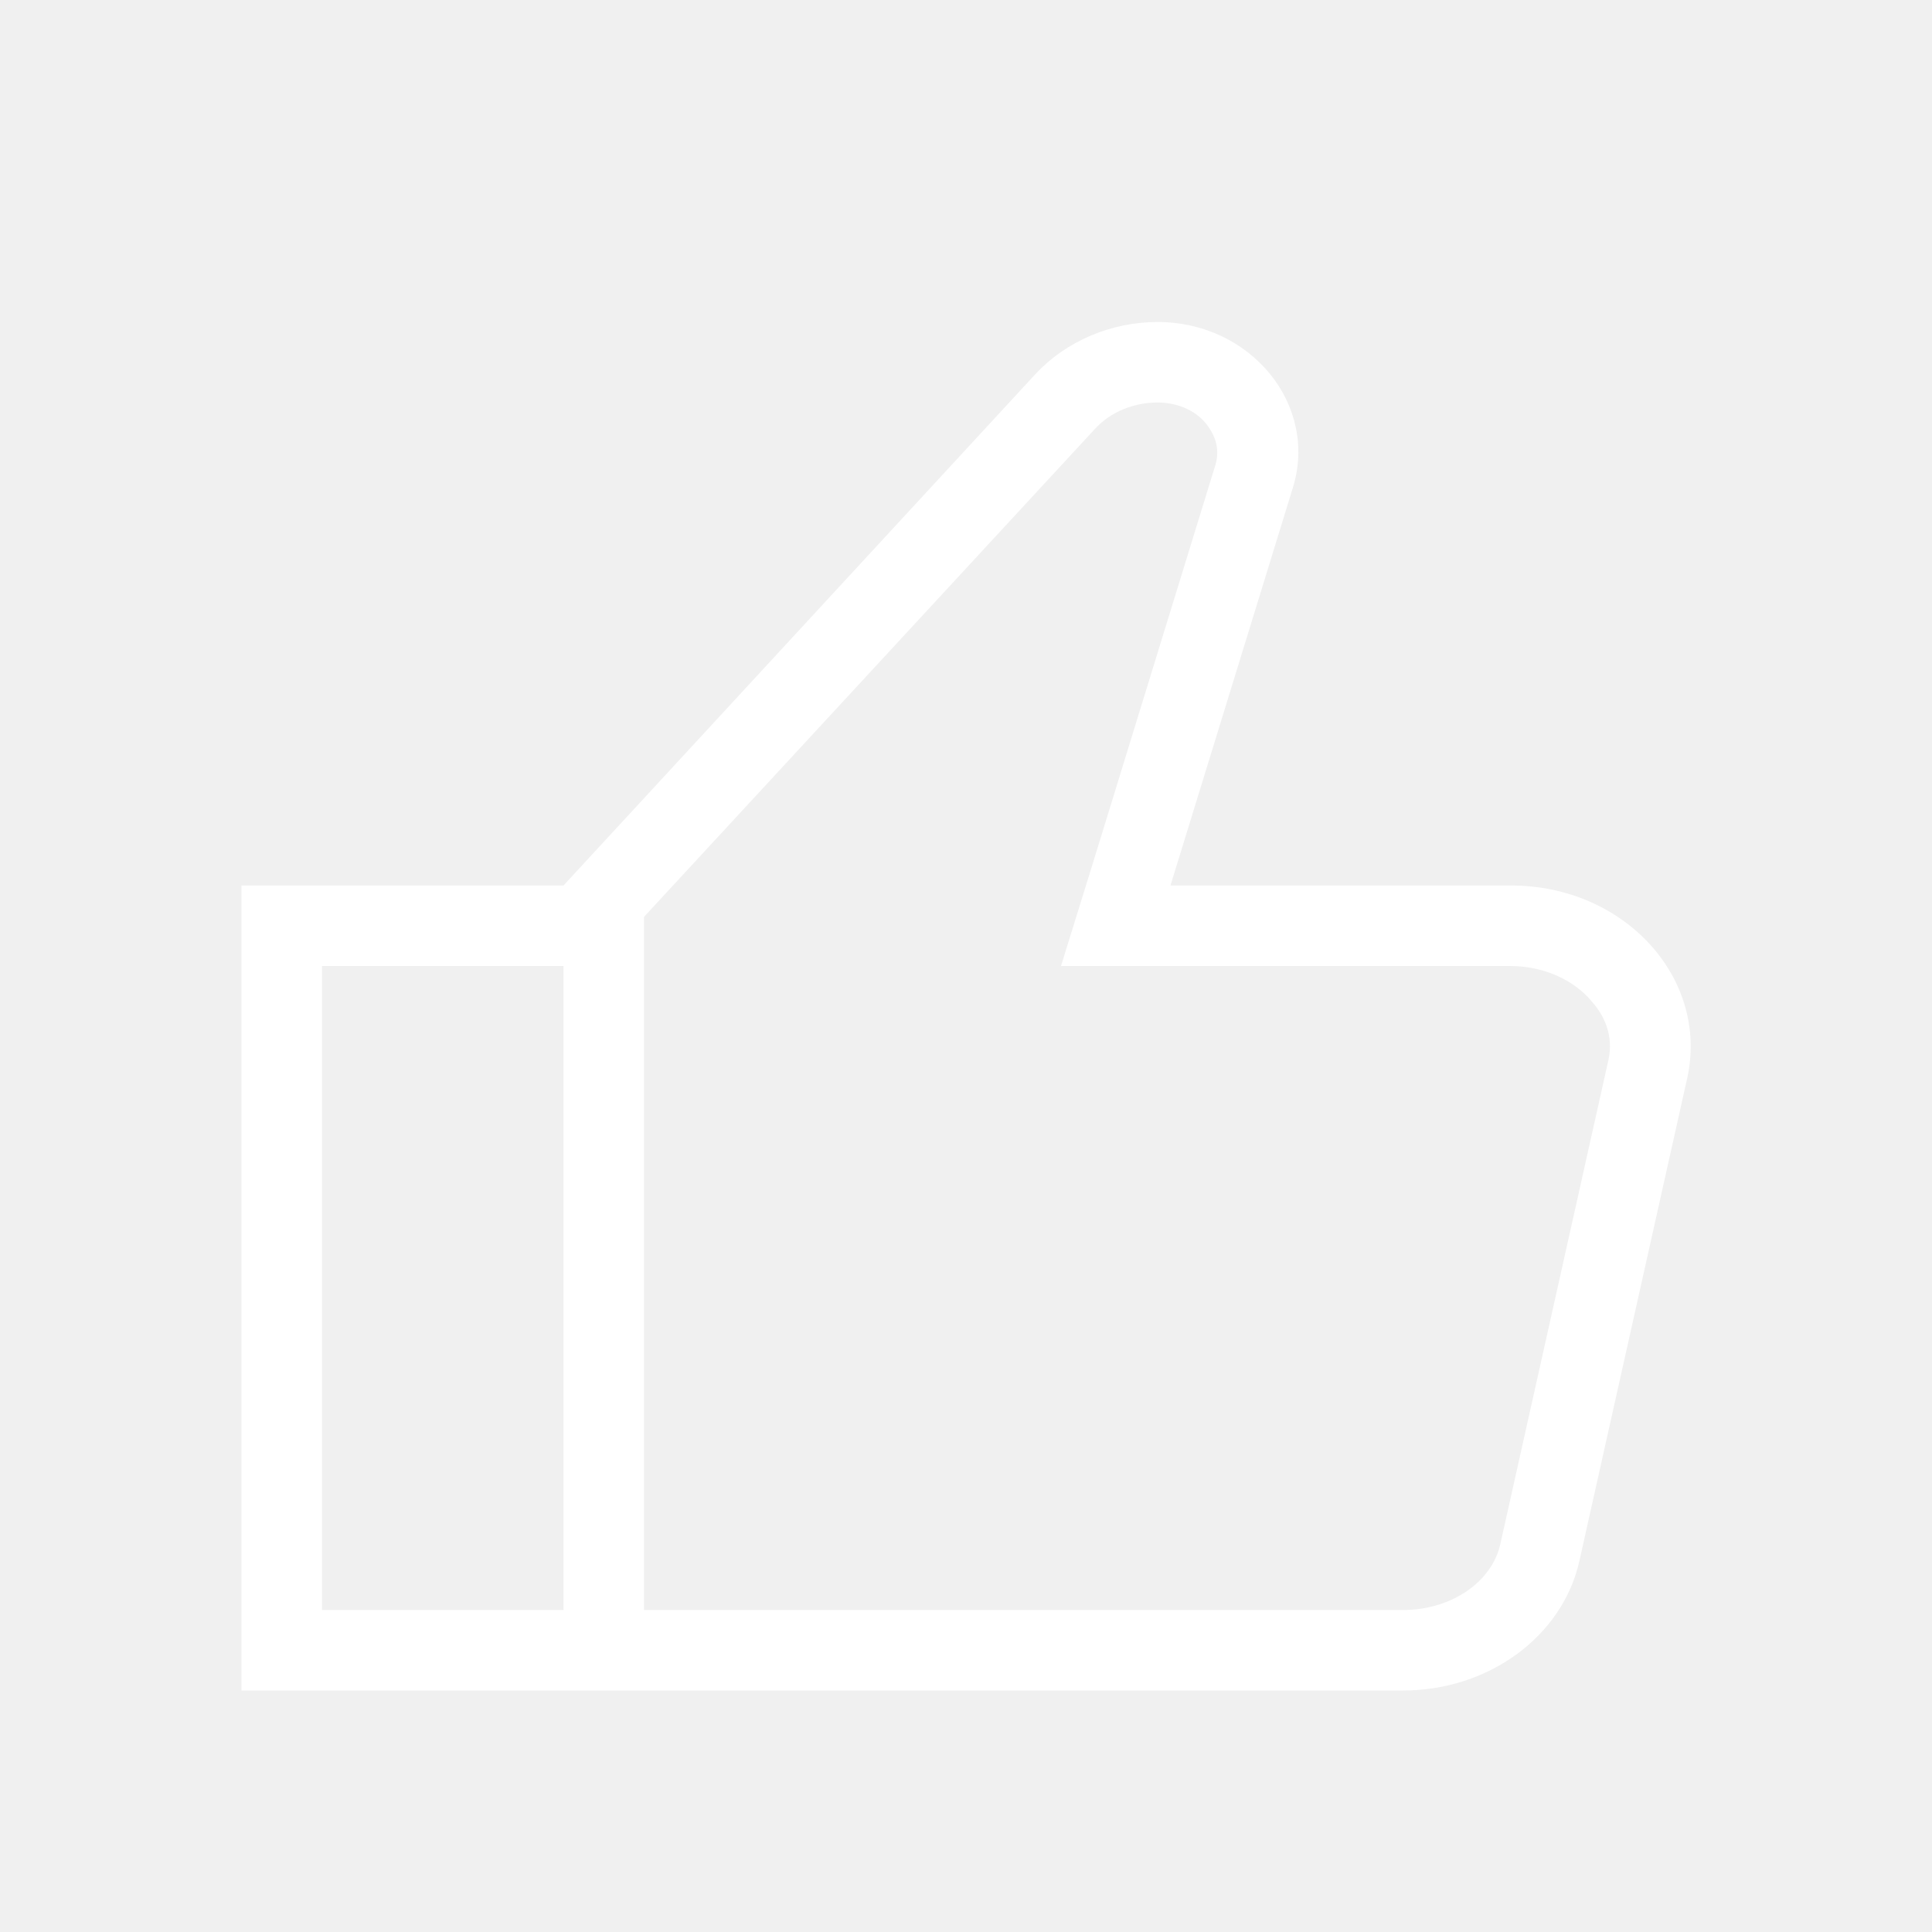
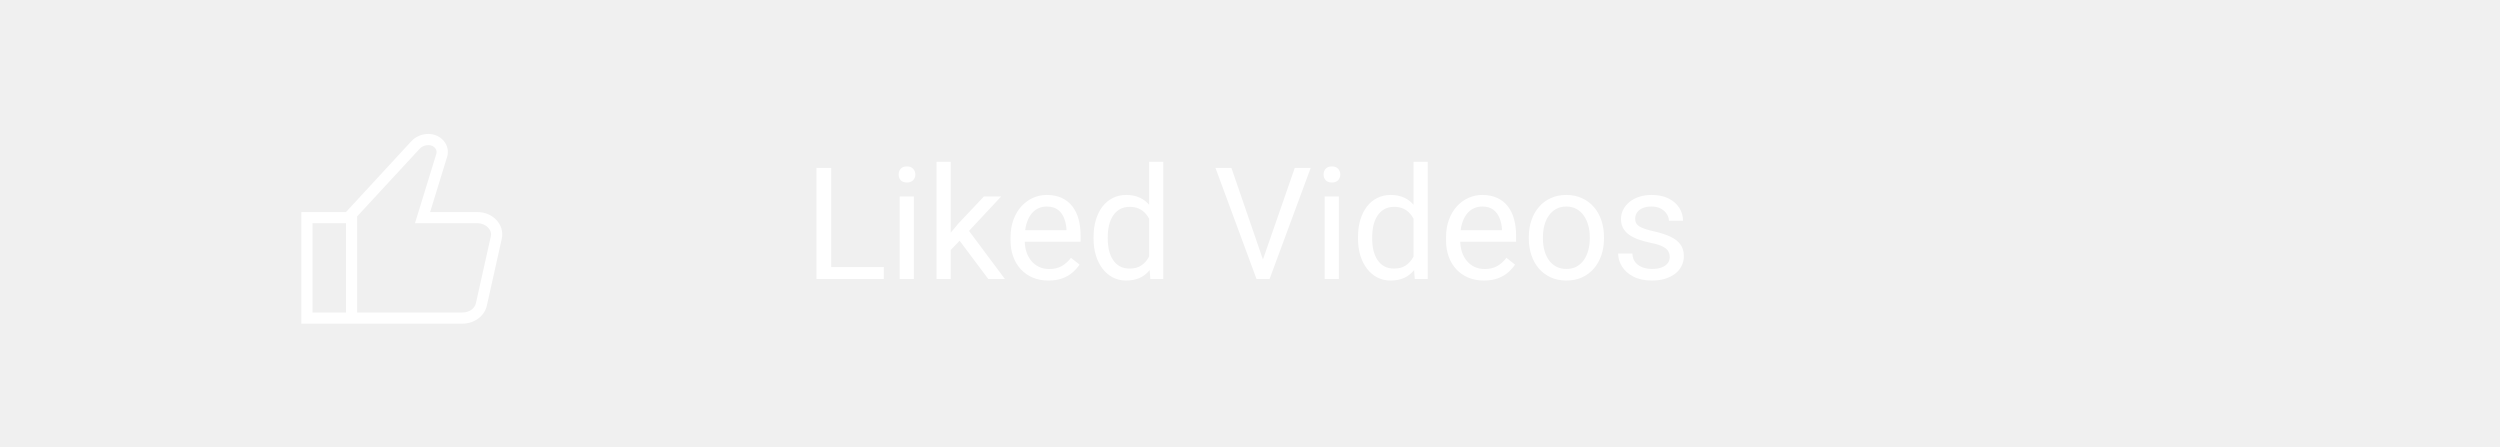
- <svg xmlns="http://www.w3.org/2000/svg" width="24" height="24" viewBox="0 0 24 24" fill="none">
-   <g id="liked">
-     <g id="Group">
-       <path id="Vector" d="M18.77 11H14.54L16.06 6.06C16.38 5.03 15.54 4 14.38 4C13.8 4 13.24 4.24 12.86 4.65L7 11H3V21H7H8H17.43C18.49 21 19.41 20.33 19.62 19.39L20.96 13.39C21.23 12.15 20.18 11 18.77 11ZM7 20H4V12H7V20ZM19.98 13.17L18.64 19.17C18.54 19.65 18.03 20 17.43 20H8V11.39L13.6 5.33C13.79 5.12 14.08 5 14.38 5C14.64 5 14.88 5.11 15.01 5.3C15.08 5.4 15.16 5.56 15.1 5.77L13.58 10.71L13.18 12H14.53H18.76C19.17 12 19.56 12.17 19.79 12.46C19.92 12.61 20.05 12.86 19.98 13.17Z" fill="white" />
-     </g>
+ <svg xmlns="http://www.w3.org/2000/svg" width="224" height="40" viewBox="0 0 224 40" fill="none">
+   <g clip-path="url(#clip0_1142_785)">
+     <path d="M42.77 19H38.54L40.06 14.06C40.38 13.03 39.54 12 38.38 12C37.8 12 37.24 12.24 36.86 12.65L31 19H27V29H31H32H41.43C42.49 29 43.41 28.33 43.62 27.39L44.96 21.39C45.23 20.15 44.18 19 42.77 19ZM31 28H28V20H31V28ZM43.98 21.17L42.64 27.17C42.54 27.65 42.03 28 41.43 28H32V19.39L37.6 13.33C37.79 13.12 38.08 13 38.38 13C38.64 13 38.88 13.11 39.01 13.3C39.08 13.4 39.16 13.56 39.1 13.77L37.58 18.71L37.18 20H38.53H42.76C43.17 20 43.56 20.17 43.79 20.46C43.92 20.61 44.05 20.86 43.98 21.17Z" fill="white" />
  </g>
+   <path d="M79.191 23.927V25H74.215V23.927H79.191ZM74.475 15.047V25H73.155V15.047H74.475ZM81.885 17.604V25H80.613V17.604H81.885ZM80.518 15.642C80.518 15.437 80.579 15.263 80.702 15.122C80.83 14.981 81.017 14.91 81.263 14.91C81.504 14.91 81.689 14.981 81.816 15.122C81.949 15.263 82.015 15.437 82.015 15.642C82.015 15.838 81.949 16.006 81.816 16.148C81.689 16.284 81.504 16.352 81.263 16.352C81.017 16.352 80.83 16.284 80.702 16.148C80.579 16.006 80.518 15.838 80.518 15.642ZM85.186 14.5V25H83.915V14.5H85.186ZM89.705 17.604L86.478 21.056L84.674 22.929L84.571 21.582L85.863 20.037L88.16 17.604H89.705ZM88.55 25L85.911 21.473L86.567 20.345L90.04 25H88.55ZM93.943 25.137C93.428 25.137 92.961 25.05 92.542 24.877C92.127 24.699 91.769 24.451 91.469 24.132C91.172 23.813 90.945 23.435 90.785 22.997C90.626 22.56 90.546 22.081 90.546 21.561V21.274C90.546 20.673 90.635 20.137 90.812 19.668C90.99 19.194 91.232 18.793 91.537 18.465C91.842 18.137 92.189 17.888 92.576 17.72C92.963 17.551 93.365 17.467 93.779 17.467C94.308 17.467 94.764 17.558 95.147 17.74C95.534 17.922 95.851 18.178 96.097 18.506C96.343 18.829 96.525 19.212 96.644 19.654C96.762 20.092 96.821 20.57 96.821 21.09V21.657H91.298V20.625H95.557V20.529C95.538 20.201 95.47 19.882 95.352 19.572C95.238 19.262 95.055 19.007 94.805 18.807C94.554 18.606 94.212 18.506 93.779 18.506C93.492 18.506 93.228 18.567 92.986 18.69C92.745 18.809 92.537 18.987 92.364 19.224C92.191 19.461 92.057 19.75 91.961 20.092C91.865 20.434 91.817 20.828 91.817 21.274V21.561C91.817 21.912 91.865 22.243 91.961 22.553C92.061 22.858 92.205 23.127 92.392 23.359C92.583 23.592 92.813 23.774 93.082 23.906C93.356 24.038 93.665 24.105 94.012 24.105C94.458 24.105 94.837 24.013 95.147 23.831C95.456 23.649 95.728 23.405 95.96 23.1L96.726 23.708C96.566 23.95 96.363 24.18 96.117 24.398C95.871 24.617 95.568 24.795 95.208 24.932C94.853 25.068 94.431 25.137 93.943 25.137ZM102.96 23.564V14.5H104.231V25H103.069L102.96 23.564ZM97.983 21.384V21.24C97.983 20.675 98.052 20.162 98.189 19.702C98.33 19.237 98.528 18.838 98.783 18.506C99.043 18.173 99.351 17.918 99.706 17.74C100.066 17.558 100.467 17.467 100.909 17.467C101.374 17.467 101.78 17.549 102.126 17.713C102.477 17.872 102.773 18.107 103.015 18.417C103.261 18.722 103.454 19.091 103.596 19.524C103.737 19.957 103.835 20.447 103.89 20.994V21.623C103.84 22.165 103.742 22.653 103.596 23.086C103.454 23.519 103.261 23.888 103.015 24.193C102.773 24.499 102.477 24.733 102.126 24.898C101.775 25.057 101.365 25.137 100.896 25.137C100.463 25.137 100.066 25.043 99.706 24.856C99.351 24.67 99.043 24.408 98.783 24.07C98.528 23.733 98.33 23.337 98.189 22.881C98.052 22.421 97.983 21.922 97.983 21.384ZM99.255 21.24V21.384C99.255 21.753 99.291 22.099 99.364 22.423C99.442 22.746 99.56 23.031 99.72 23.277C99.879 23.523 100.082 23.717 100.328 23.858C100.574 23.995 100.868 24.064 101.21 24.064C101.629 24.064 101.973 23.975 102.242 23.797C102.516 23.619 102.734 23.384 102.898 23.093C103.062 22.801 103.19 22.484 103.281 22.143V20.495C103.227 20.244 103.147 20.003 103.042 19.77C102.942 19.534 102.81 19.324 102.646 19.142C102.486 18.955 102.288 18.807 102.051 18.697C101.818 18.588 101.543 18.533 101.224 18.533C100.877 18.533 100.579 18.606 100.328 18.752C100.082 18.893 99.879 19.089 99.72 19.34C99.56 19.586 99.442 19.873 99.364 20.201C99.291 20.525 99.255 20.871 99.255 21.24ZM113.077 23.489L116.01 15.047H117.438L113.754 25H112.735L113.077 23.489ZM110.336 15.047L113.241 23.489L113.604 25H112.585L108.907 15.047H110.336ZM119.961 17.604V25H118.689V17.604H119.961ZM118.594 15.642C118.594 15.437 118.655 15.263 118.778 15.122C118.906 14.981 119.093 14.91 119.339 14.91C119.58 14.91 119.765 14.981 119.893 15.122C120.025 15.263 120.091 15.437 120.091 15.642C120.091 15.838 120.025 16.006 119.893 16.148C119.765 16.284 119.58 16.352 119.339 16.352C119.093 16.352 118.906 16.284 118.778 16.148C118.655 16.006 118.594 15.838 118.594 15.642ZM126.653 23.564V14.5H127.925V25H126.763L126.653 23.564ZM121.677 21.384V21.24C121.677 20.675 121.745 20.162 121.882 19.702C122.023 19.237 122.221 18.838 122.477 18.506C122.736 18.173 123.044 17.918 123.399 17.74C123.759 17.558 124.16 17.467 124.603 17.467C125.067 17.467 125.473 17.549 125.819 17.713C126.17 17.872 126.466 18.107 126.708 18.417C126.954 18.722 127.148 19.091 127.289 19.524C127.43 19.957 127.528 20.447 127.583 20.994V21.623C127.533 22.165 127.435 22.653 127.289 23.086C127.148 23.519 126.954 23.888 126.708 24.193C126.466 24.499 126.17 24.733 125.819 24.898C125.468 25.057 125.058 25.137 124.589 25.137C124.156 25.137 123.759 25.043 123.399 24.856C123.044 24.67 122.736 24.408 122.477 24.07C122.221 23.733 122.023 23.337 121.882 22.881C121.745 22.421 121.677 21.922 121.677 21.384ZM122.948 21.24V21.384C122.948 21.753 122.985 22.099 123.058 22.423C123.135 22.746 123.254 23.031 123.413 23.277C123.573 23.523 123.775 23.717 124.021 23.858C124.268 23.995 124.562 24.064 124.903 24.064C125.323 24.064 125.667 23.975 125.936 23.797C126.209 23.619 126.428 23.384 126.592 23.093C126.756 22.801 126.883 22.484 126.975 22.143V20.495C126.92 20.244 126.84 20.003 126.735 19.77C126.635 19.534 126.503 19.324 126.339 19.142C126.179 18.955 125.981 18.807 125.744 18.697C125.512 18.588 125.236 18.533 124.917 18.533C124.571 18.533 124.272 18.606 124.021 18.752C123.775 18.893 123.573 19.089 123.413 19.34C123.254 19.586 123.135 19.873 123.058 20.201C122.985 20.525 122.948 20.871 122.948 21.24ZM132.963 25.137C132.448 25.137 131.981 25.05 131.562 24.877C131.147 24.699 130.789 24.451 130.488 24.132C130.192 23.813 129.964 23.435 129.805 22.997C129.645 22.56 129.565 22.081 129.565 21.561V21.274C129.565 20.673 129.654 20.137 129.832 19.668C130.01 19.194 130.251 18.793 130.557 18.465C130.862 18.137 131.208 17.888 131.596 17.72C131.983 17.551 132.384 17.467 132.799 17.467C133.327 17.467 133.783 17.558 134.166 17.74C134.553 17.922 134.87 18.178 135.116 18.506C135.362 18.829 135.545 19.212 135.663 19.654C135.782 20.092 135.841 20.57 135.841 21.09V21.657H130.317V20.625H134.576V20.529C134.558 20.201 134.49 19.882 134.371 19.572C134.257 19.262 134.075 19.007 133.824 18.807C133.574 18.606 133.232 18.506 132.799 18.506C132.512 18.506 132.247 18.567 132.006 18.69C131.764 18.809 131.557 18.987 131.384 19.224C131.211 19.461 131.076 19.75 130.98 20.092C130.885 20.434 130.837 20.828 130.837 21.274V21.561C130.837 21.912 130.885 22.243 130.98 22.553C131.081 22.858 131.224 23.127 131.411 23.359C131.603 23.592 131.833 23.774 132.102 23.906C132.375 24.038 132.685 24.105 133.031 24.105C133.478 24.105 133.856 24.013 134.166 23.831C134.476 23.649 134.747 23.405 134.979 23.1L135.745 23.708C135.586 23.95 135.383 24.18 135.137 24.398C134.891 24.617 134.588 24.795 134.228 24.932C133.872 25.068 133.451 25.137 132.963 25.137ZM136.982 21.384V21.227C136.982 20.693 137.06 20.199 137.215 19.743C137.37 19.283 137.593 18.884 137.885 18.547C138.176 18.205 138.53 17.941 138.944 17.754C139.359 17.562 139.824 17.467 140.339 17.467C140.858 17.467 141.326 17.562 141.74 17.754C142.16 17.941 142.515 18.205 142.807 18.547C143.103 18.884 143.328 19.283 143.483 19.743C143.638 20.199 143.716 20.693 143.716 21.227V21.384C143.716 21.917 143.638 22.412 143.483 22.867C143.328 23.323 143.103 23.722 142.807 24.064C142.515 24.401 142.162 24.665 141.747 24.856C141.337 25.043 140.872 25.137 140.353 25.137C139.833 25.137 139.366 25.043 138.951 24.856C138.536 24.665 138.181 24.401 137.885 24.064C137.593 23.722 137.37 23.323 137.215 22.867C137.06 22.412 136.982 21.917 136.982 21.384ZM138.247 21.227V21.384C138.247 21.753 138.29 22.102 138.377 22.43C138.464 22.753 138.593 23.04 138.767 23.291C138.944 23.542 139.165 23.74 139.43 23.886C139.694 24.027 140.002 24.098 140.353 24.098C140.699 24.098 141.002 24.027 141.262 23.886C141.526 23.74 141.745 23.542 141.918 23.291C142.091 23.04 142.221 22.753 142.308 22.43C142.399 22.102 142.444 21.753 142.444 21.384V21.227C142.444 20.862 142.399 20.518 142.308 20.194C142.221 19.866 142.089 19.577 141.911 19.326C141.738 19.071 141.519 18.87 141.255 18.725C140.995 18.579 140.69 18.506 140.339 18.506C139.993 18.506 139.687 18.579 139.423 18.725C139.163 18.87 138.944 19.071 138.767 19.326C138.593 19.577 138.464 19.866 138.377 20.194C138.29 20.518 138.247 20.862 138.247 21.227ZM149.608 23.038C149.608 22.856 149.567 22.687 149.485 22.532C149.408 22.373 149.246 22.229 149 22.102C148.758 21.969 148.394 21.855 147.906 21.76C147.496 21.673 147.125 21.571 146.792 21.452C146.464 21.334 146.184 21.19 145.951 21.021C145.723 20.853 145.548 20.655 145.425 20.427C145.302 20.199 145.24 19.932 145.24 19.627C145.24 19.335 145.304 19.06 145.432 18.8C145.564 18.54 145.748 18.31 145.985 18.109C146.227 17.909 146.516 17.752 146.854 17.638C147.191 17.524 147.567 17.467 147.981 17.467C148.574 17.467 149.08 17.572 149.499 17.781C149.918 17.991 150.24 18.271 150.463 18.622C150.686 18.968 150.798 19.354 150.798 19.777H149.533C149.533 19.572 149.472 19.374 149.349 19.183C149.23 18.987 149.055 18.825 148.822 18.697C148.594 18.57 148.314 18.506 147.981 18.506C147.631 18.506 147.346 18.561 147.127 18.67C146.913 18.775 146.756 18.909 146.655 19.073C146.56 19.237 146.512 19.41 146.512 19.593C146.512 19.73 146.535 19.852 146.58 19.962C146.63 20.067 146.717 20.165 146.84 20.256C146.963 20.342 147.136 20.424 147.359 20.502C147.583 20.579 147.868 20.657 148.214 20.734C148.82 20.871 149.319 21.035 149.711 21.227C150.103 21.418 150.395 21.653 150.586 21.931C150.777 22.209 150.873 22.546 150.873 22.942C150.873 23.266 150.805 23.562 150.668 23.831C150.536 24.1 150.342 24.332 150.087 24.528C149.836 24.72 149.535 24.87 149.185 24.98C148.838 25.084 148.449 25.137 148.016 25.137C147.364 25.137 146.812 25.02 146.361 24.788C145.91 24.556 145.568 24.255 145.336 23.886C145.104 23.517 144.987 23.127 144.987 22.717H146.259C146.277 23.063 146.377 23.339 146.56 23.544C146.742 23.744 146.965 23.888 147.229 23.975C147.494 24.057 147.756 24.098 148.016 24.098C148.362 24.098 148.651 24.052 148.884 23.961C149.121 23.87 149.301 23.744 149.424 23.585C149.547 23.425 149.608 23.243 149.608 23.038Z" fill="white" />
+   <defs>
+     <clipPath id="clip0_1142_785">
+       <rect width="24" height="24" fill="white" transform="translate(24 8)" />
+     </clipPath>
+   </defs>
</svg>
